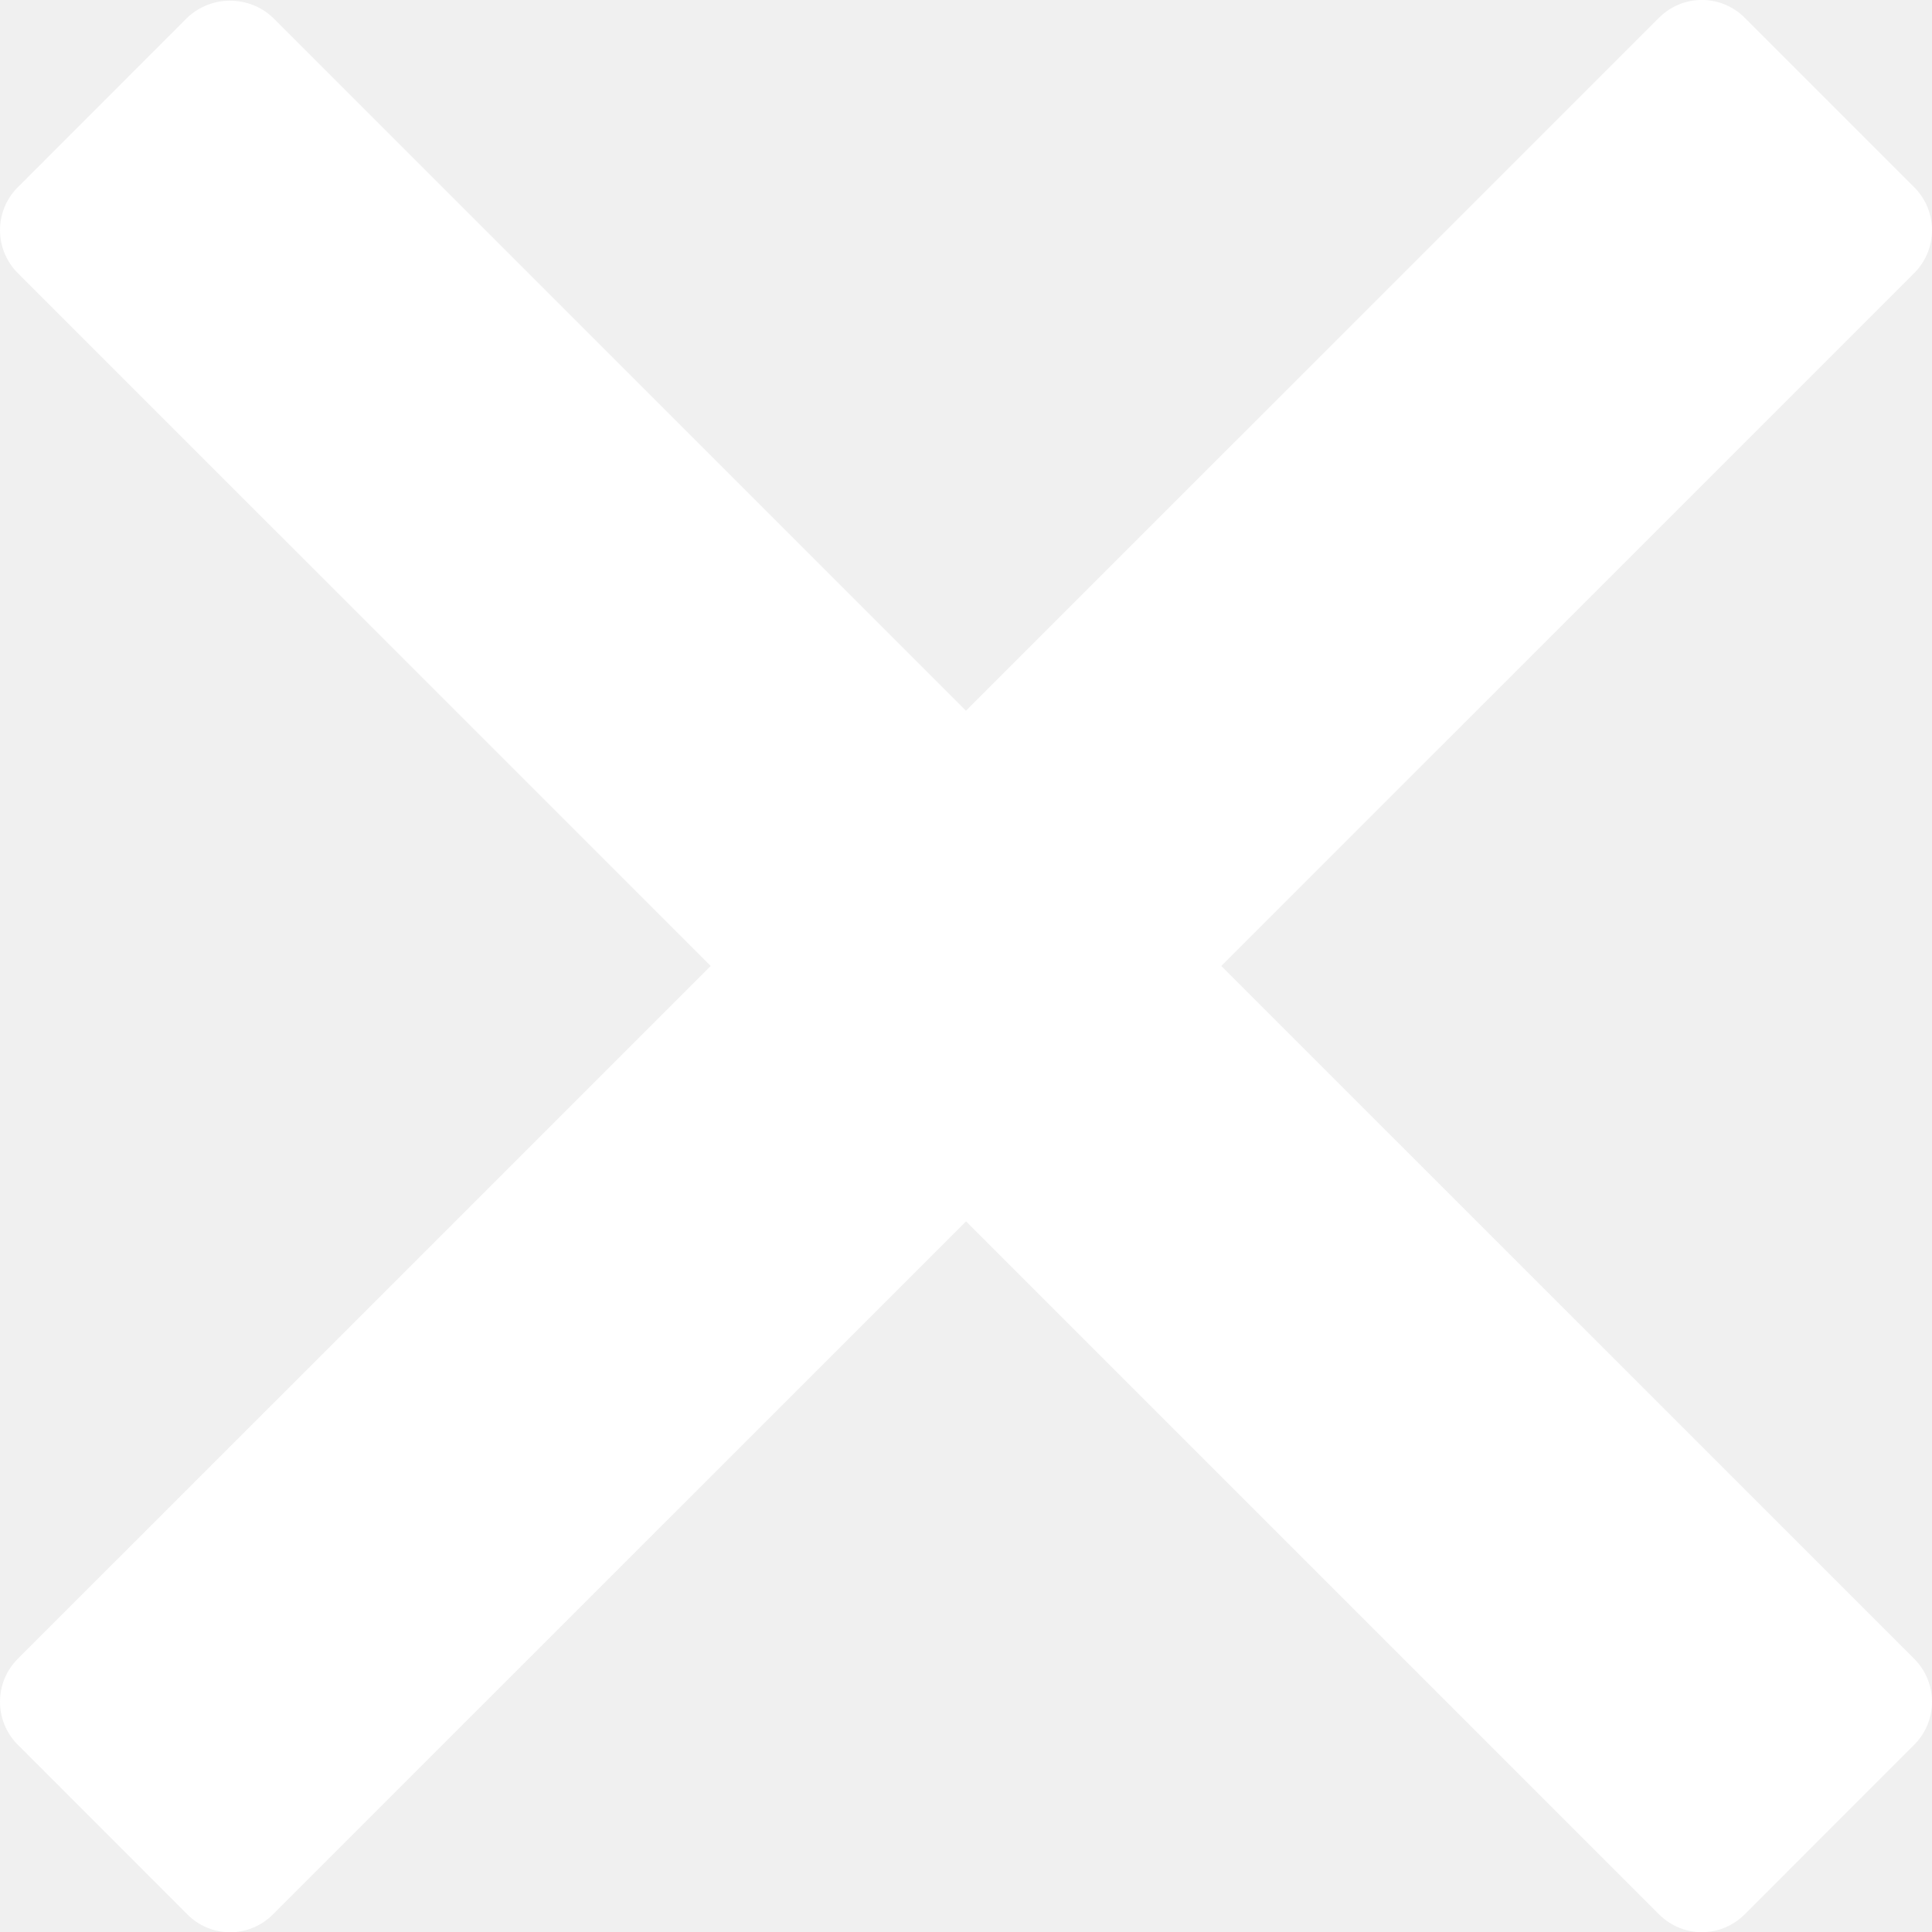
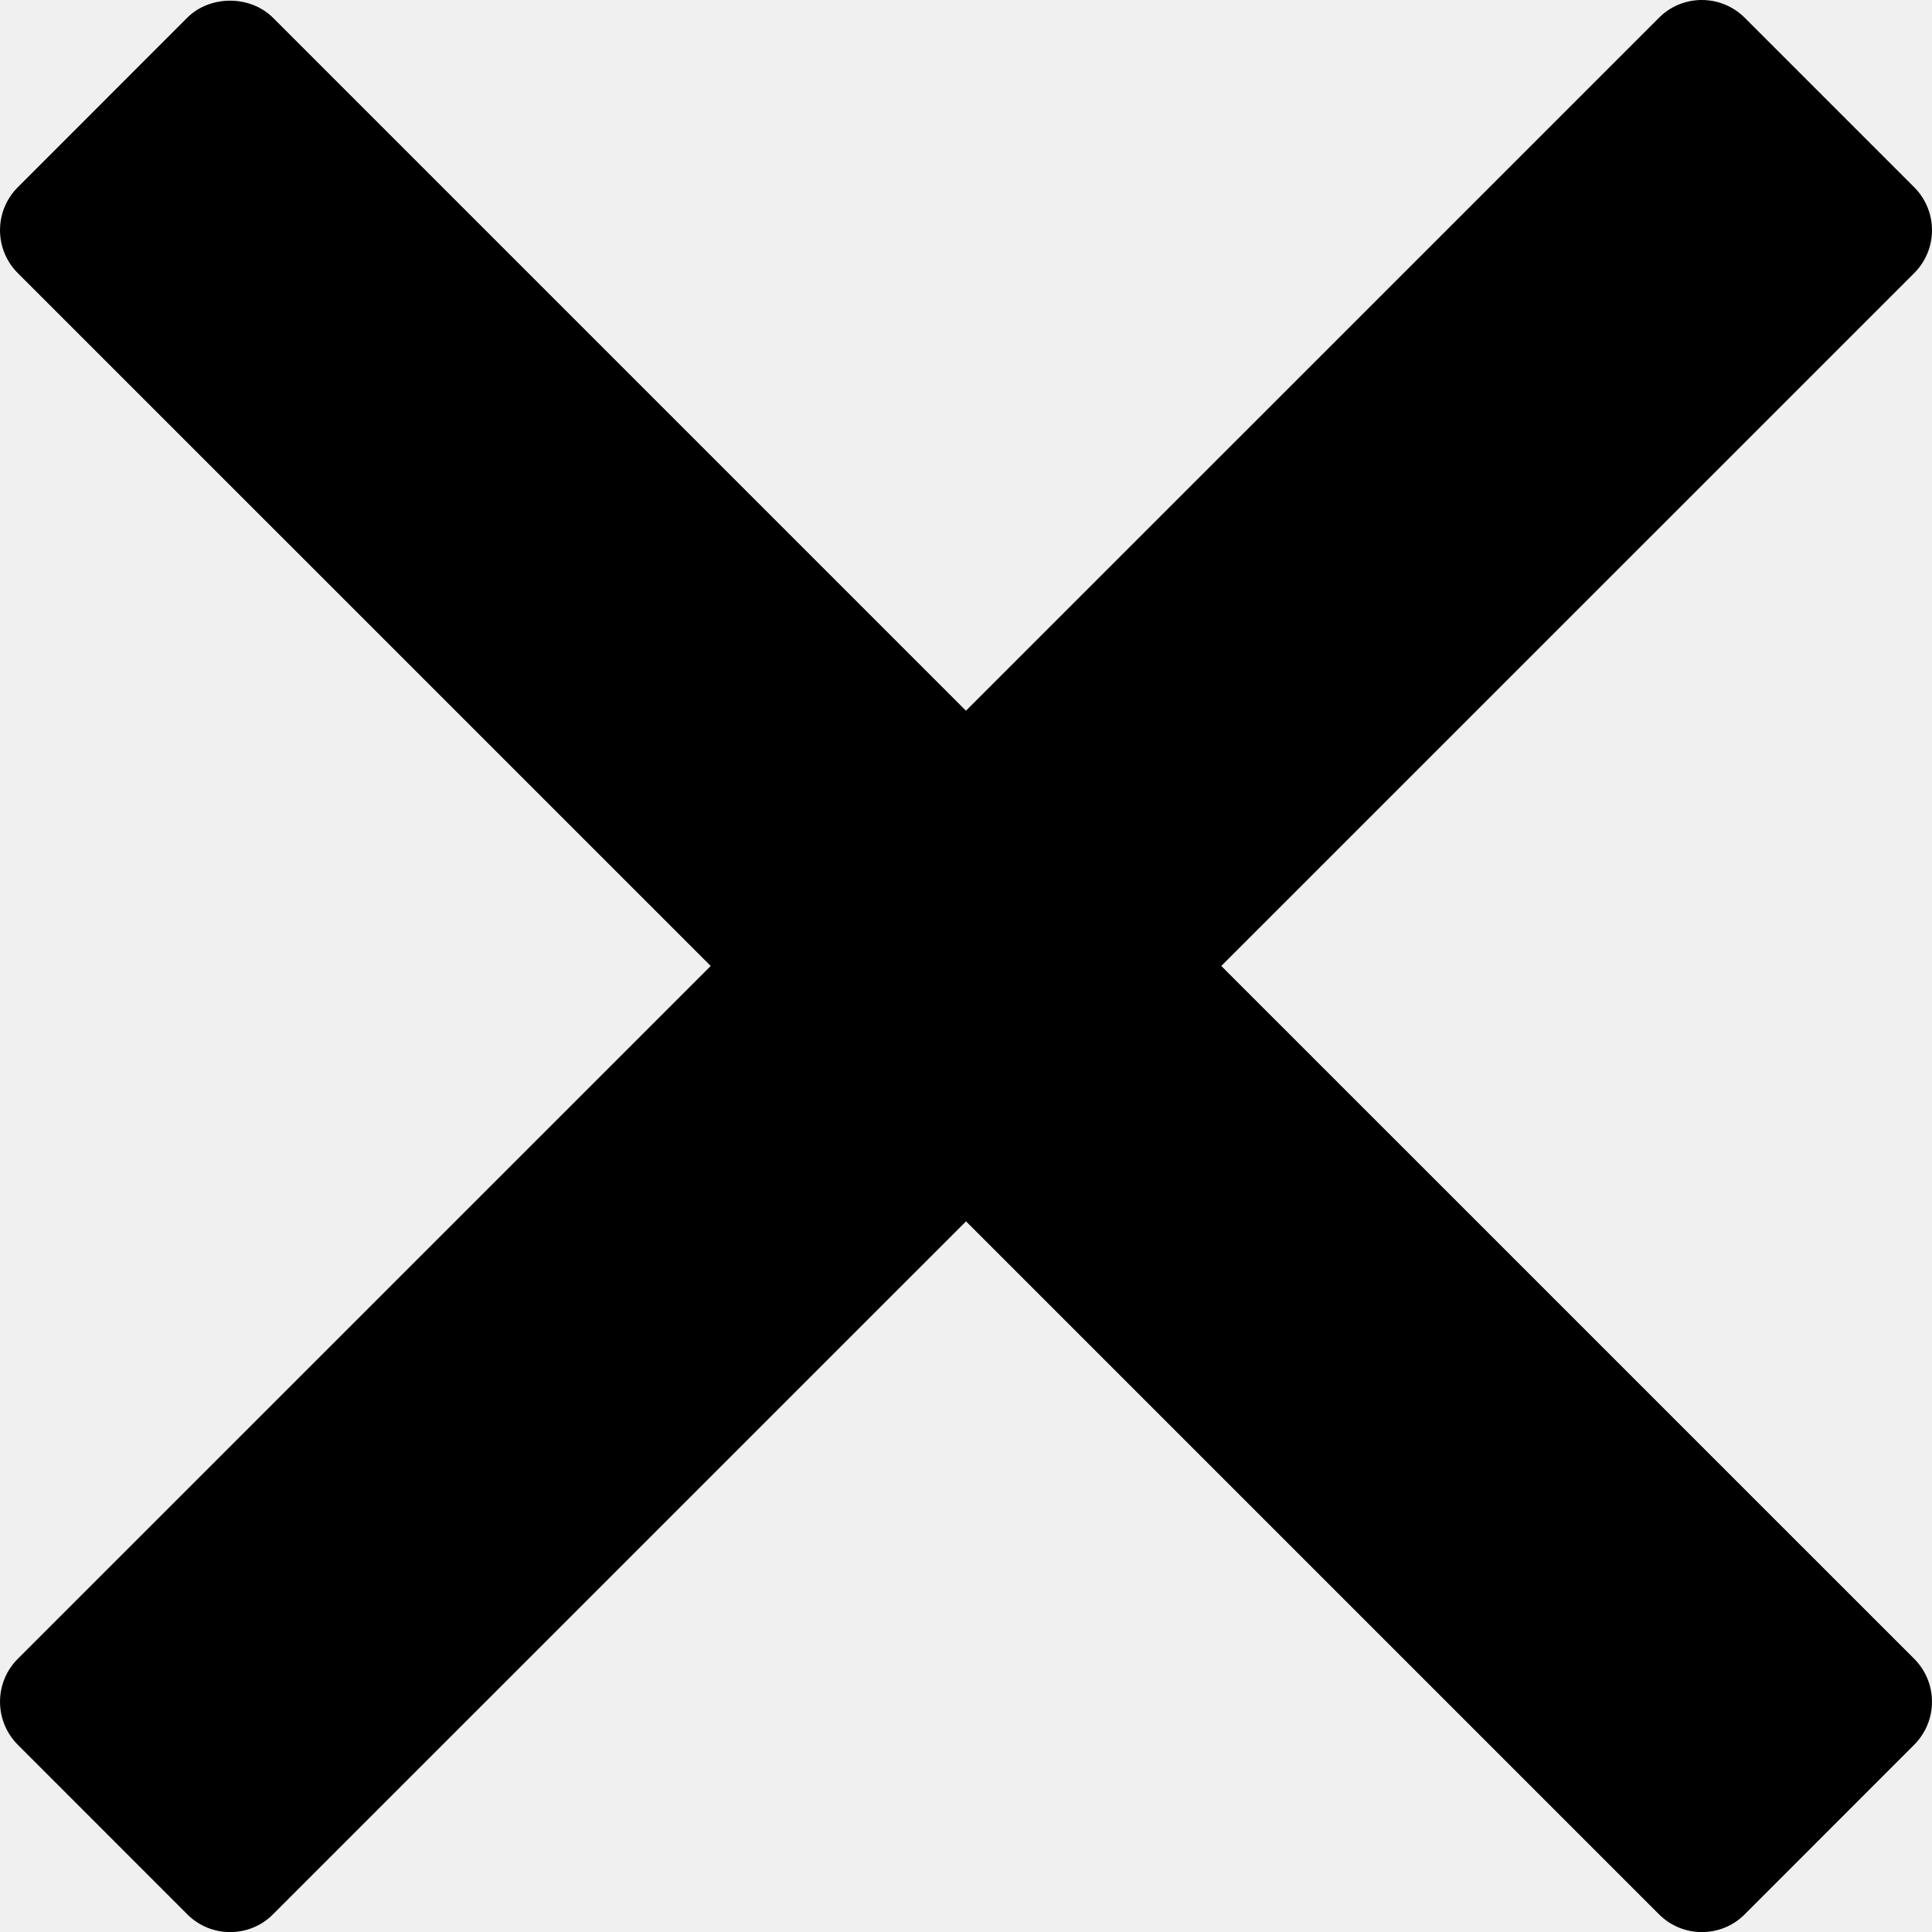
- <svg xmlns="http://www.w3.org/2000/svg" version="1.0" width="23.867" height="23.867">
-   <path fill="#FFF" d="M15.087 11.933l8.56-8.559a.75.75 0 000-1.061L21.554.22a.747.747 0 00-1.06 0l-8.561 8.56L3.373.22a.771.771 0 00-1.061 0L.22 2.313a.75.75 0 000 1.061l8.56 8.559-8.56 8.559a.751.751 0 000 1.062l2.093 2.094a.744.744 0 001.06 0l8.561-8.56 8.56 8.56a.746.746 0 001.06 0l2.093-2.094a.751.751 0 000-1.062l-8.56-8.559z" />
+ <svg xmlns="http://www.w3.org/2000/svg" version="1.0" id="Layer_1" x="0px" y="0px" width="23.867px" height="23.867px" viewBox="0 0 23.867 23.867" enable-background="new 0 0 23.867 23.867" xml:space="preserve">
+   <path fill="currentColor" d="M15.087,11.933l8.56-8.559c0.293-0.293,0.293-0.768,0-1.061L21.554,0.22C21.414,0.079,21.223,0,21.023,0 c-0.199,0-0.391,0.079-0.529,0.22l-8.561,8.56l-8.56-8.56c-0.282-0.282-0.78-0.282-1.061,0L0.22,2.313 c-0.293,0.293-0.293,0.768,0,1.061l8.56,8.559l-8.56,8.559c-0.293,0.293-0.293,0.768,0,1.062l2.093,2.094 c0.141,0.142,0.331,0.22,0.53,0.22c0.199,0,0.39-0.078,0.53-0.22l8.561-8.56l8.56,8.56c0.141,0.142,0.332,0.22,0.53,0.22 c0.199,0,0.39-0.078,0.53-0.22l2.093-2.094c0.293-0.294,0.293-0.769,0-1.062L15.087,11.933z" />
</svg>
